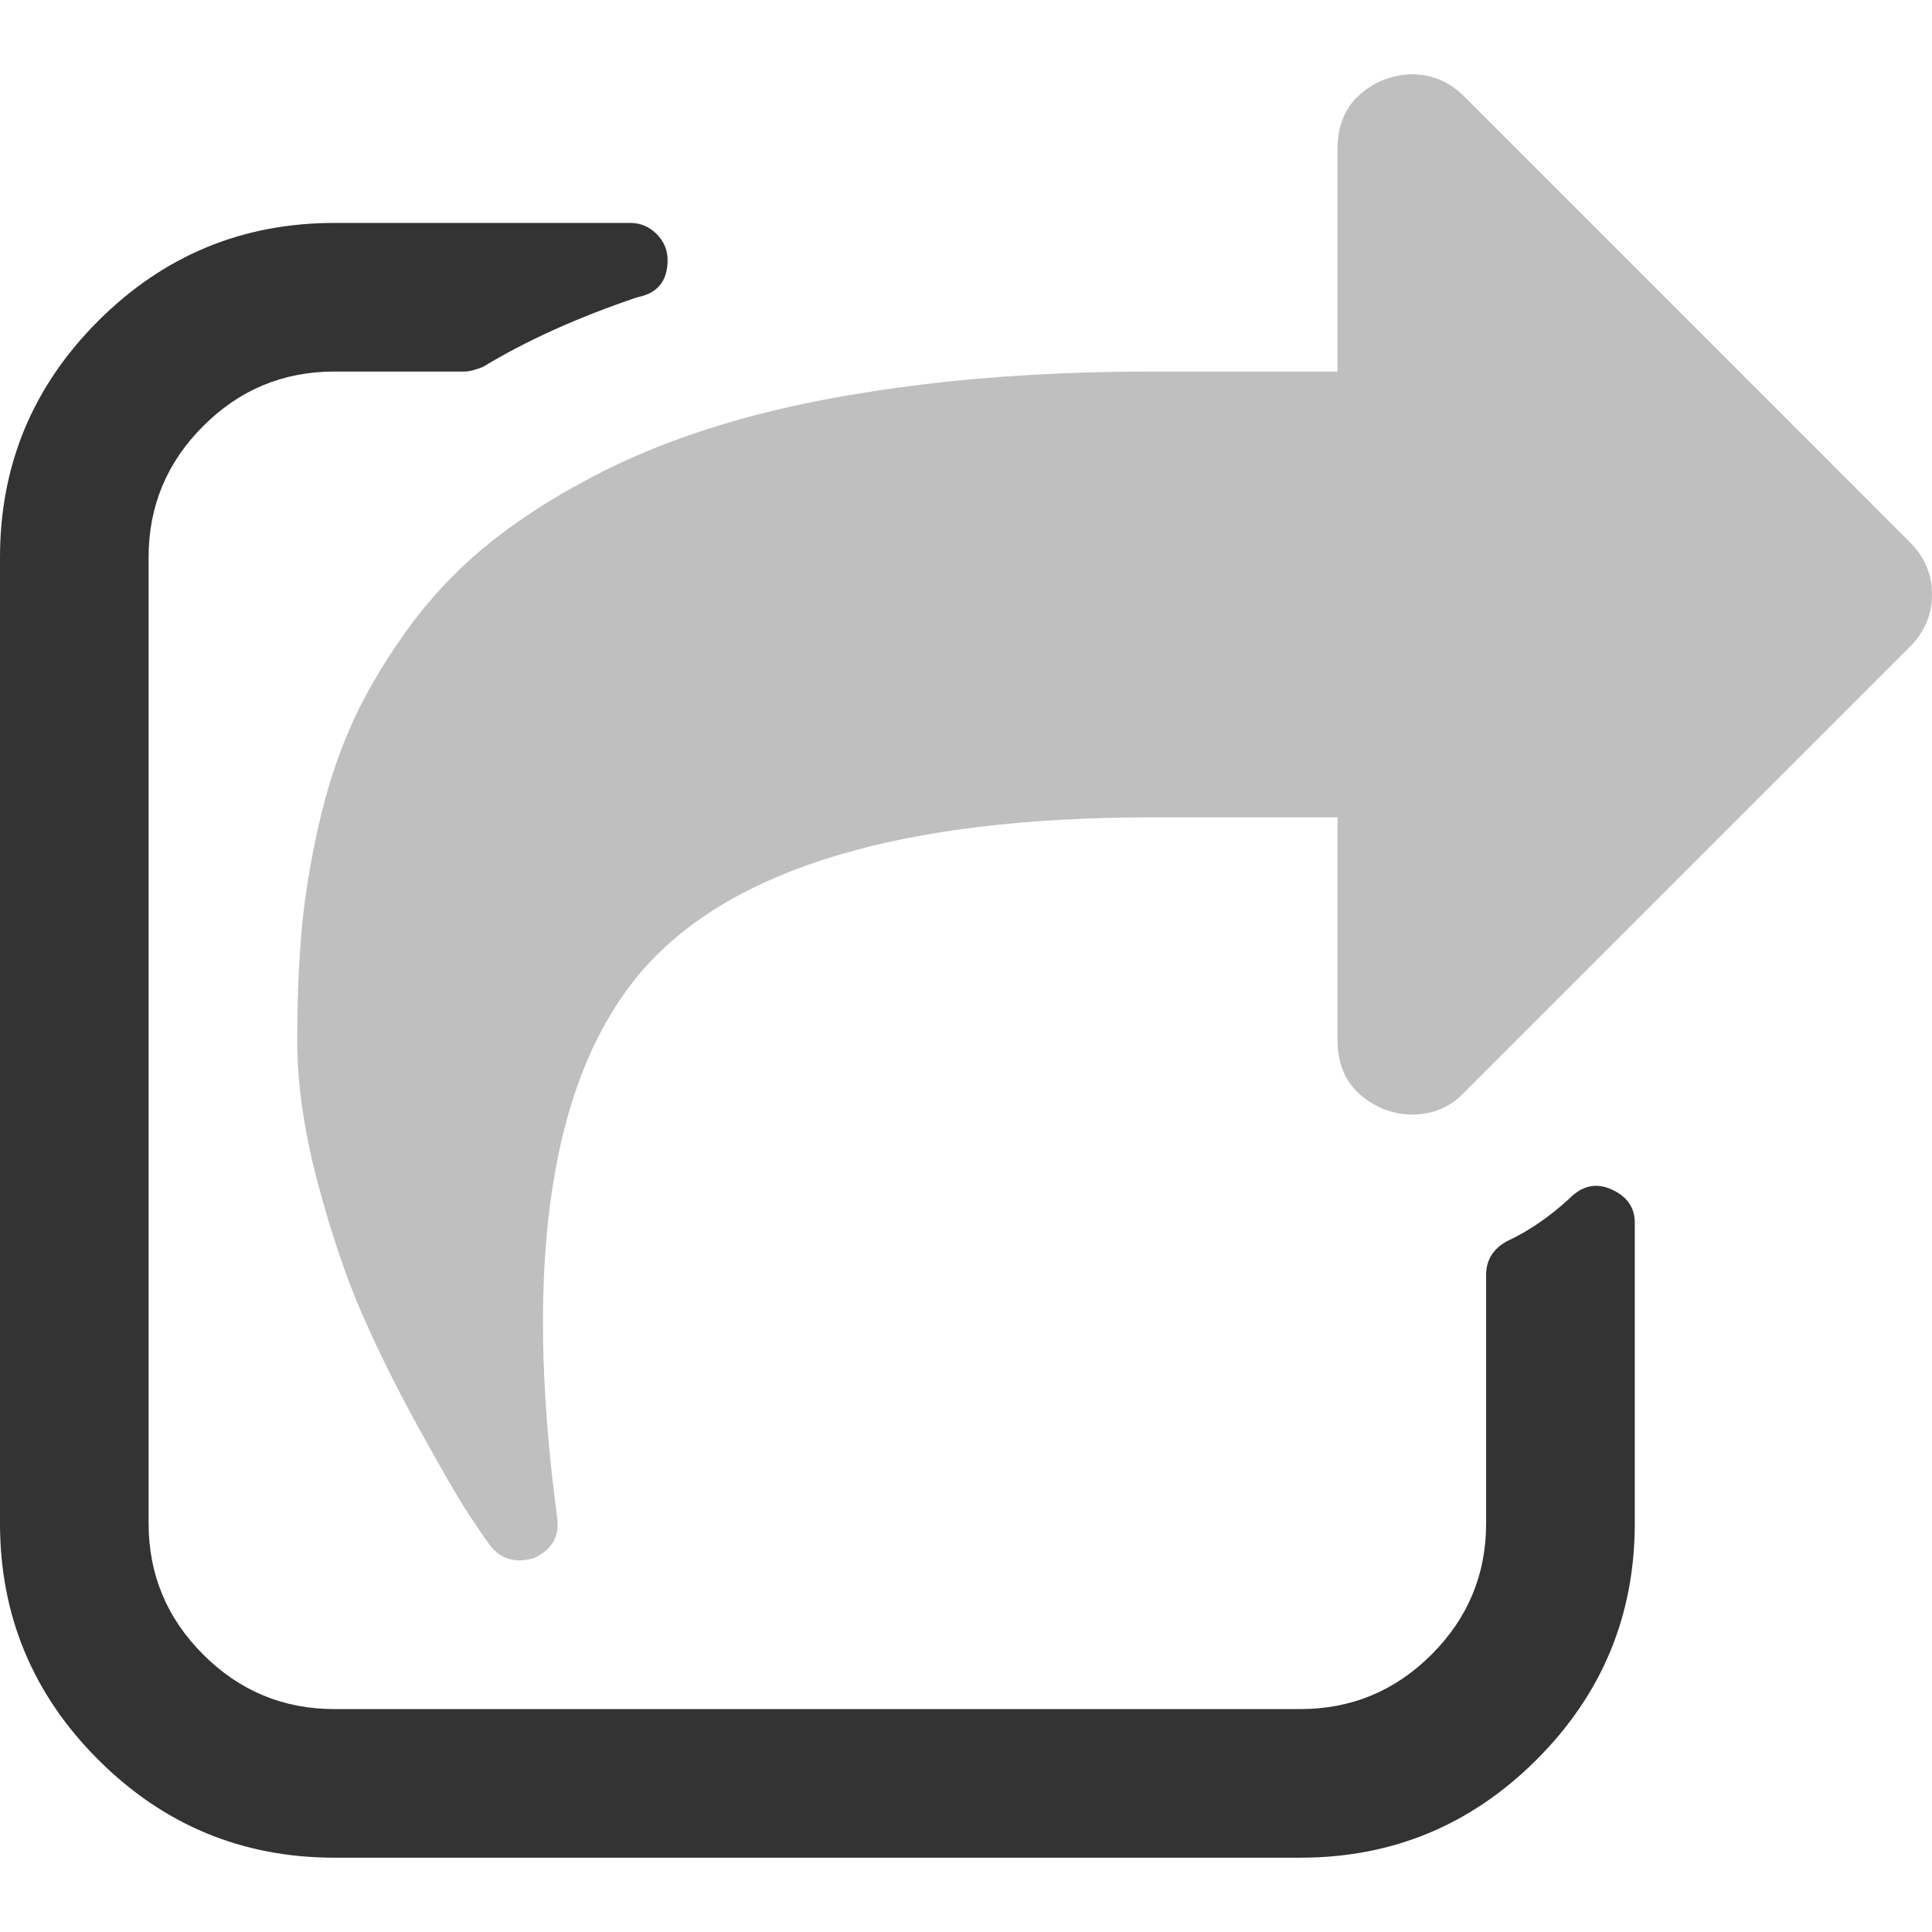
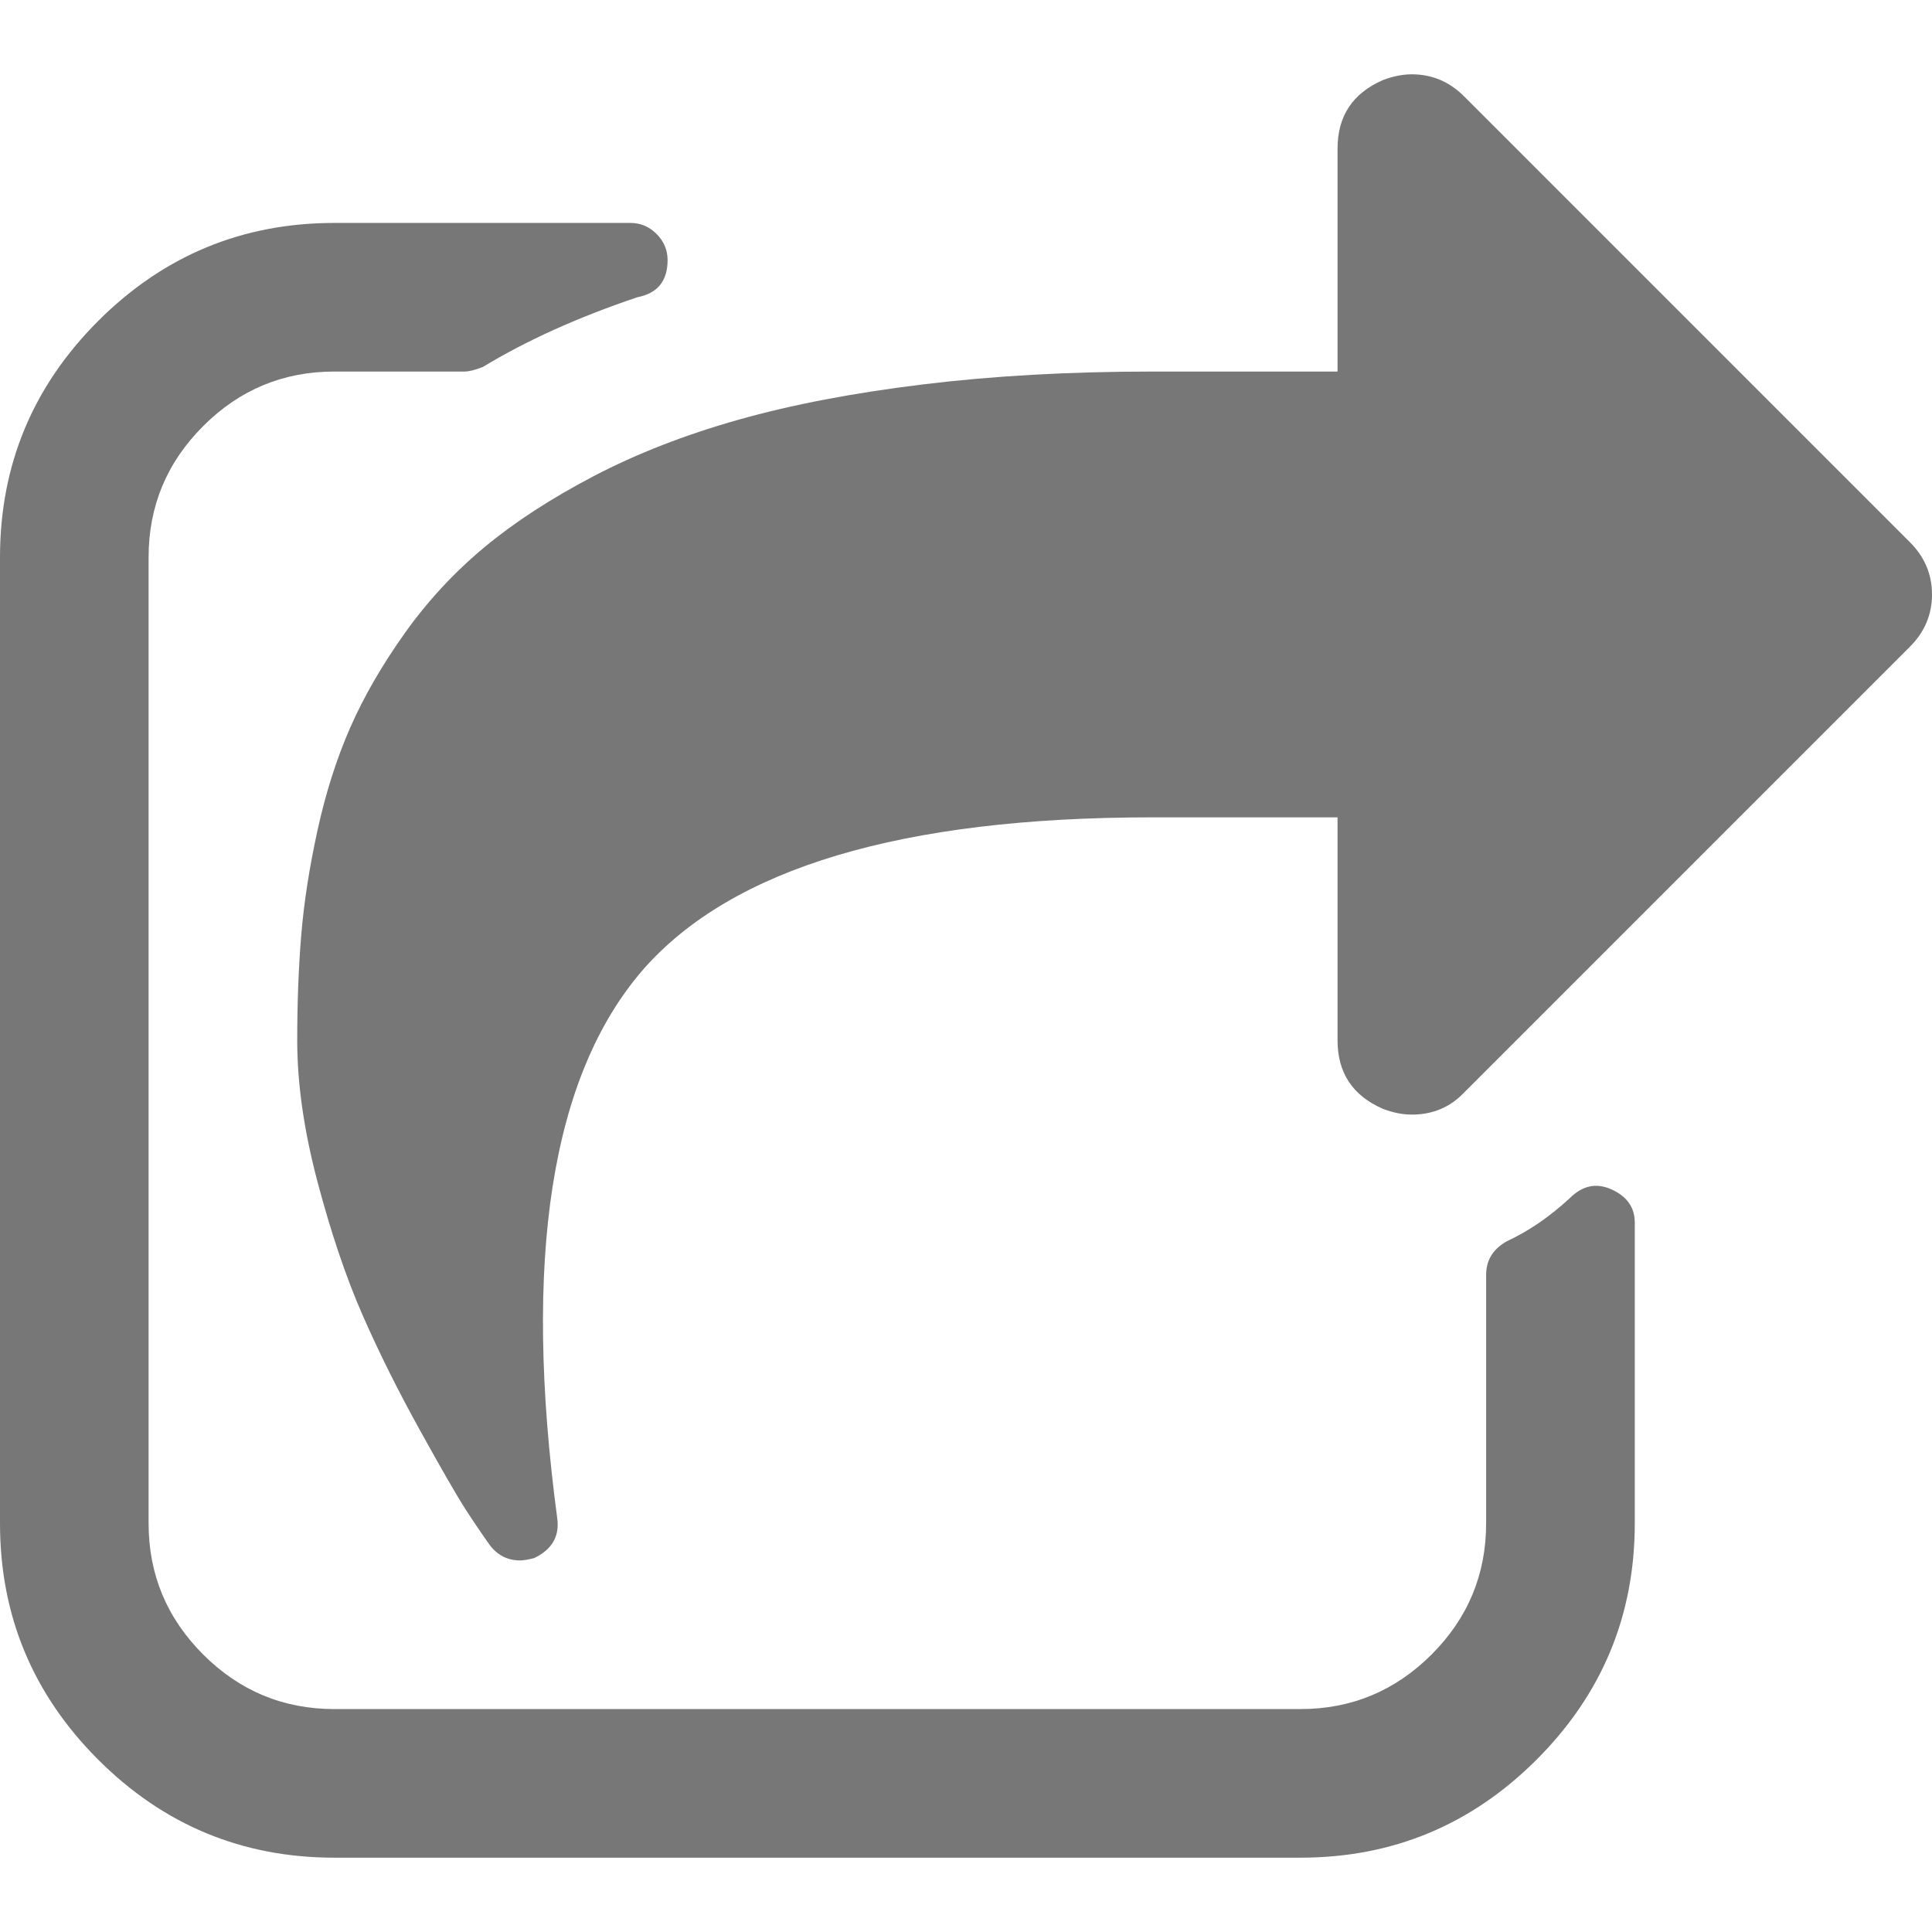
<svg xmlns="http://www.w3.org/2000/svg" version="1.1" id="Capa_1" x="0px" y="0px" width="60px" height="60px" viewBox="0 0 475.082 475.081" style="enable-background:new 0 0 475.082 475.081;" xml:space="preserve">
  <g>
    <g>
-       <path fill="#77777777" d="M469.658,133.333L360.029,23.697c-3.621-3.617-7.909-5.424-12.854-5.424c-2.275,0-4.661,0.476-7.132,1.425    c-7.426,3.237-11.139,8.852-11.139,16.846v54.821h-45.683c-20.174,0-38.879,1.047-56.101,3.14    c-17.224,2.092-32.404,4.993-45.537,8.708c-13.134,3.708-24.983,8.326-35.547,13.846c-10.562,5.518-19.555,11.372-26.98,17.559    c-7.426,6.186-13.943,13.23-19.558,21.129c-5.618,7.898-10.088,15.653-13.422,23.267c-3.328,7.616-5.992,15.99-7.992,25.125    c-2.002,9.137-3.333,17.701-3.999,25.693c-0.666,7.994-0.999,16.657-0.999,25.979c0,10.663,1.668,22.271,4.998,34.838    c3.331,12.559,6.995,23.407,10.992,32.545c3.996,9.13,8.709,18.603,14.134,28.403c5.424,9.802,9.182,16.317,11.276,19.555    c2.093,3.23,4.095,6.187,5.997,8.85c1.903,2.474,4.377,3.71,7.421,3.71c0.765,0,1.902-0.186,3.427-0.568    c4.377-2.095,6.279-5.325,5.708-9.705c-8.564-63.954-1.52-108.973,21.128-135.047c21.892-24.934,63.575-37.403,125.051-37.403    h45.686v54.816c0,8.001,3.71,13.613,11.136,16.851c2.471,0.951,4.853,1.424,7.132,1.424c5.14,0,9.425-1.807,12.854-5.421    l109.633-109.637c3.613-3.619,5.424-7.898,5.424-12.847C475.082,141.23,473.271,136.944,469.658,133.333z" />
-       <path fill="#333333" d="M395.996,292.356c-3.625-1.529-6.951-0.763-9.993,2.283c-4.948,4.568-10.092,8.093-15.42,10.564    c-3.433,1.902-5.141,4.66-5.141,8.277v61.104c0,12.562-4.466,23.308-13.415,32.26c-8.945,8.946-19.704,13.419-32.264,13.419    H82.222c-12.564,0-23.318-4.473-32.264-13.419c-8.947-8.952-13.418-19.697-13.418-32.26V137.039    c0-12.563,4.471-23.313,13.418-32.259c8.945-8.947,19.699-13.418,32.264-13.418h31.977c1.141,0,2.666-0.383,4.568-1.143    c10.66-6.473,23.313-12.185,37.972-17.133c4.949-0.95,7.423-3.994,7.423-9.136c0-2.474-0.903-4.611-2.712-6.423    c-1.809-1.804-3.946-2.708-6.423-2.708H82.226c-22.65,0-42.018,8.042-58.102,24.125C8.042,95.026,0,114.394,0,137.044v237.537    c0,22.651,8.042,42.018,24.125,58.102c16.084,16.084,35.452,24.126,58.102,24.126h237.541c22.647,0,42.017-8.042,58.101-24.126    c16.085-16.084,24.127-35.45,24.127-58.102v-73.946C401.995,296.829,399.996,294.071,395.996,292.356z" />
+       <path fill="#777777" d="M469.658,133.333L360.029,23.697c-3.621-3.617-7.909-5.424-12.854-5.424c-2.275,0-4.661,0.476-7.132,1.425    c-7.426,3.237-11.139,8.852-11.139,16.846v54.821h-45.683c-20.174,0-38.879,1.047-56.101,3.14    c-17.224,2.092-32.404,4.993-45.537,8.708c-13.134,3.708-24.983,8.326-35.547,13.846c-10.562,5.518-19.555,11.372-26.98,17.559    c-7.426,6.186-13.943,13.23-19.558,21.129c-5.618,7.898-10.088,15.653-13.422,23.267c-3.328,7.616-5.992,15.99-7.992,25.125    c-2.002,9.137-3.333,17.701-3.999,25.693c-0.666,7.994-0.999,16.657-0.999,25.979c0,10.663,1.668,22.271,4.998,34.838    c3.331,12.559,6.995,23.407,10.992,32.545c3.996,9.13,8.709,18.603,14.134,28.403c5.424,9.802,9.182,16.317,11.276,19.555    c2.093,3.23,4.095,6.187,5.997,8.85c1.903,2.474,4.377,3.71,7.421,3.71c0.765,0,1.902-0.186,3.427-0.568    c4.377-2.095,6.279-5.325,5.708-9.705c-8.564-63.954-1.52-108.973,21.128-135.047c21.892-24.934,63.575-37.403,125.051-37.403    h45.686v54.816c0,8.001,3.71,13.613,11.136,16.851c2.471,0.951,4.853,1.424,7.132,1.424c5.14,0,9.425-1.807,12.854-5.421    l109.633-109.637c3.613-3.619,5.424-7.898,5.424-12.847C475.082,141.23,473.271,136.944,469.658,133.333z" />
+       <path fill="#777777" d="M395.996,292.356c-3.625-1.529-6.951-0.763-9.993,2.283c-4.948,4.568-10.092,8.093-15.42,10.564    c-3.433,1.902-5.141,4.66-5.141,8.277v61.104c0,12.562-4.466,23.308-13.415,32.26c-8.945,8.946-19.704,13.419-32.264,13.419    H82.222c-12.564,0-23.318-4.473-32.264-13.419c-8.947-8.952-13.418-19.697-13.418-32.26V137.039    c0-12.563,4.471-23.313,13.418-32.259c8.945-8.947,19.699-13.418,32.264-13.418h31.977c1.141,0,2.666-0.383,4.568-1.143    c10.66-6.473,23.313-12.185,37.972-17.133c4.949-0.95,7.423-3.994,7.423-9.136c0-2.474-0.903-4.611-2.712-6.423    c-1.809-1.804-3.946-2.708-6.423-2.708H82.226c-22.65,0-42.018,8.042-58.102,24.125C8.042,95.026,0,114.394,0,137.044v237.537    c0,22.651,8.042,42.018,24.125,58.102c16.084,16.084,35.452,24.126,58.102,24.126h237.541c22.647,0,42.017-8.042,58.101-24.126    c16.085-16.084,24.127-35.45,24.127-58.102v-73.946C401.995,296.829,399.996,294.071,395.996,292.356z" />
    </g>
  </g>
  <g>
</g>
  <g>
</g>
  <g>
</g>
  <g>
</g>
  <g>
</g>
  <g>
</g>
  <g>
</g>
  <g>
</g>
  <g>
</g>
  <g>
</g>
  <g>
</g>
  <g>
</g>
  <g>
</g>
  <g>
</g>
  <g>
</g>
</svg>
